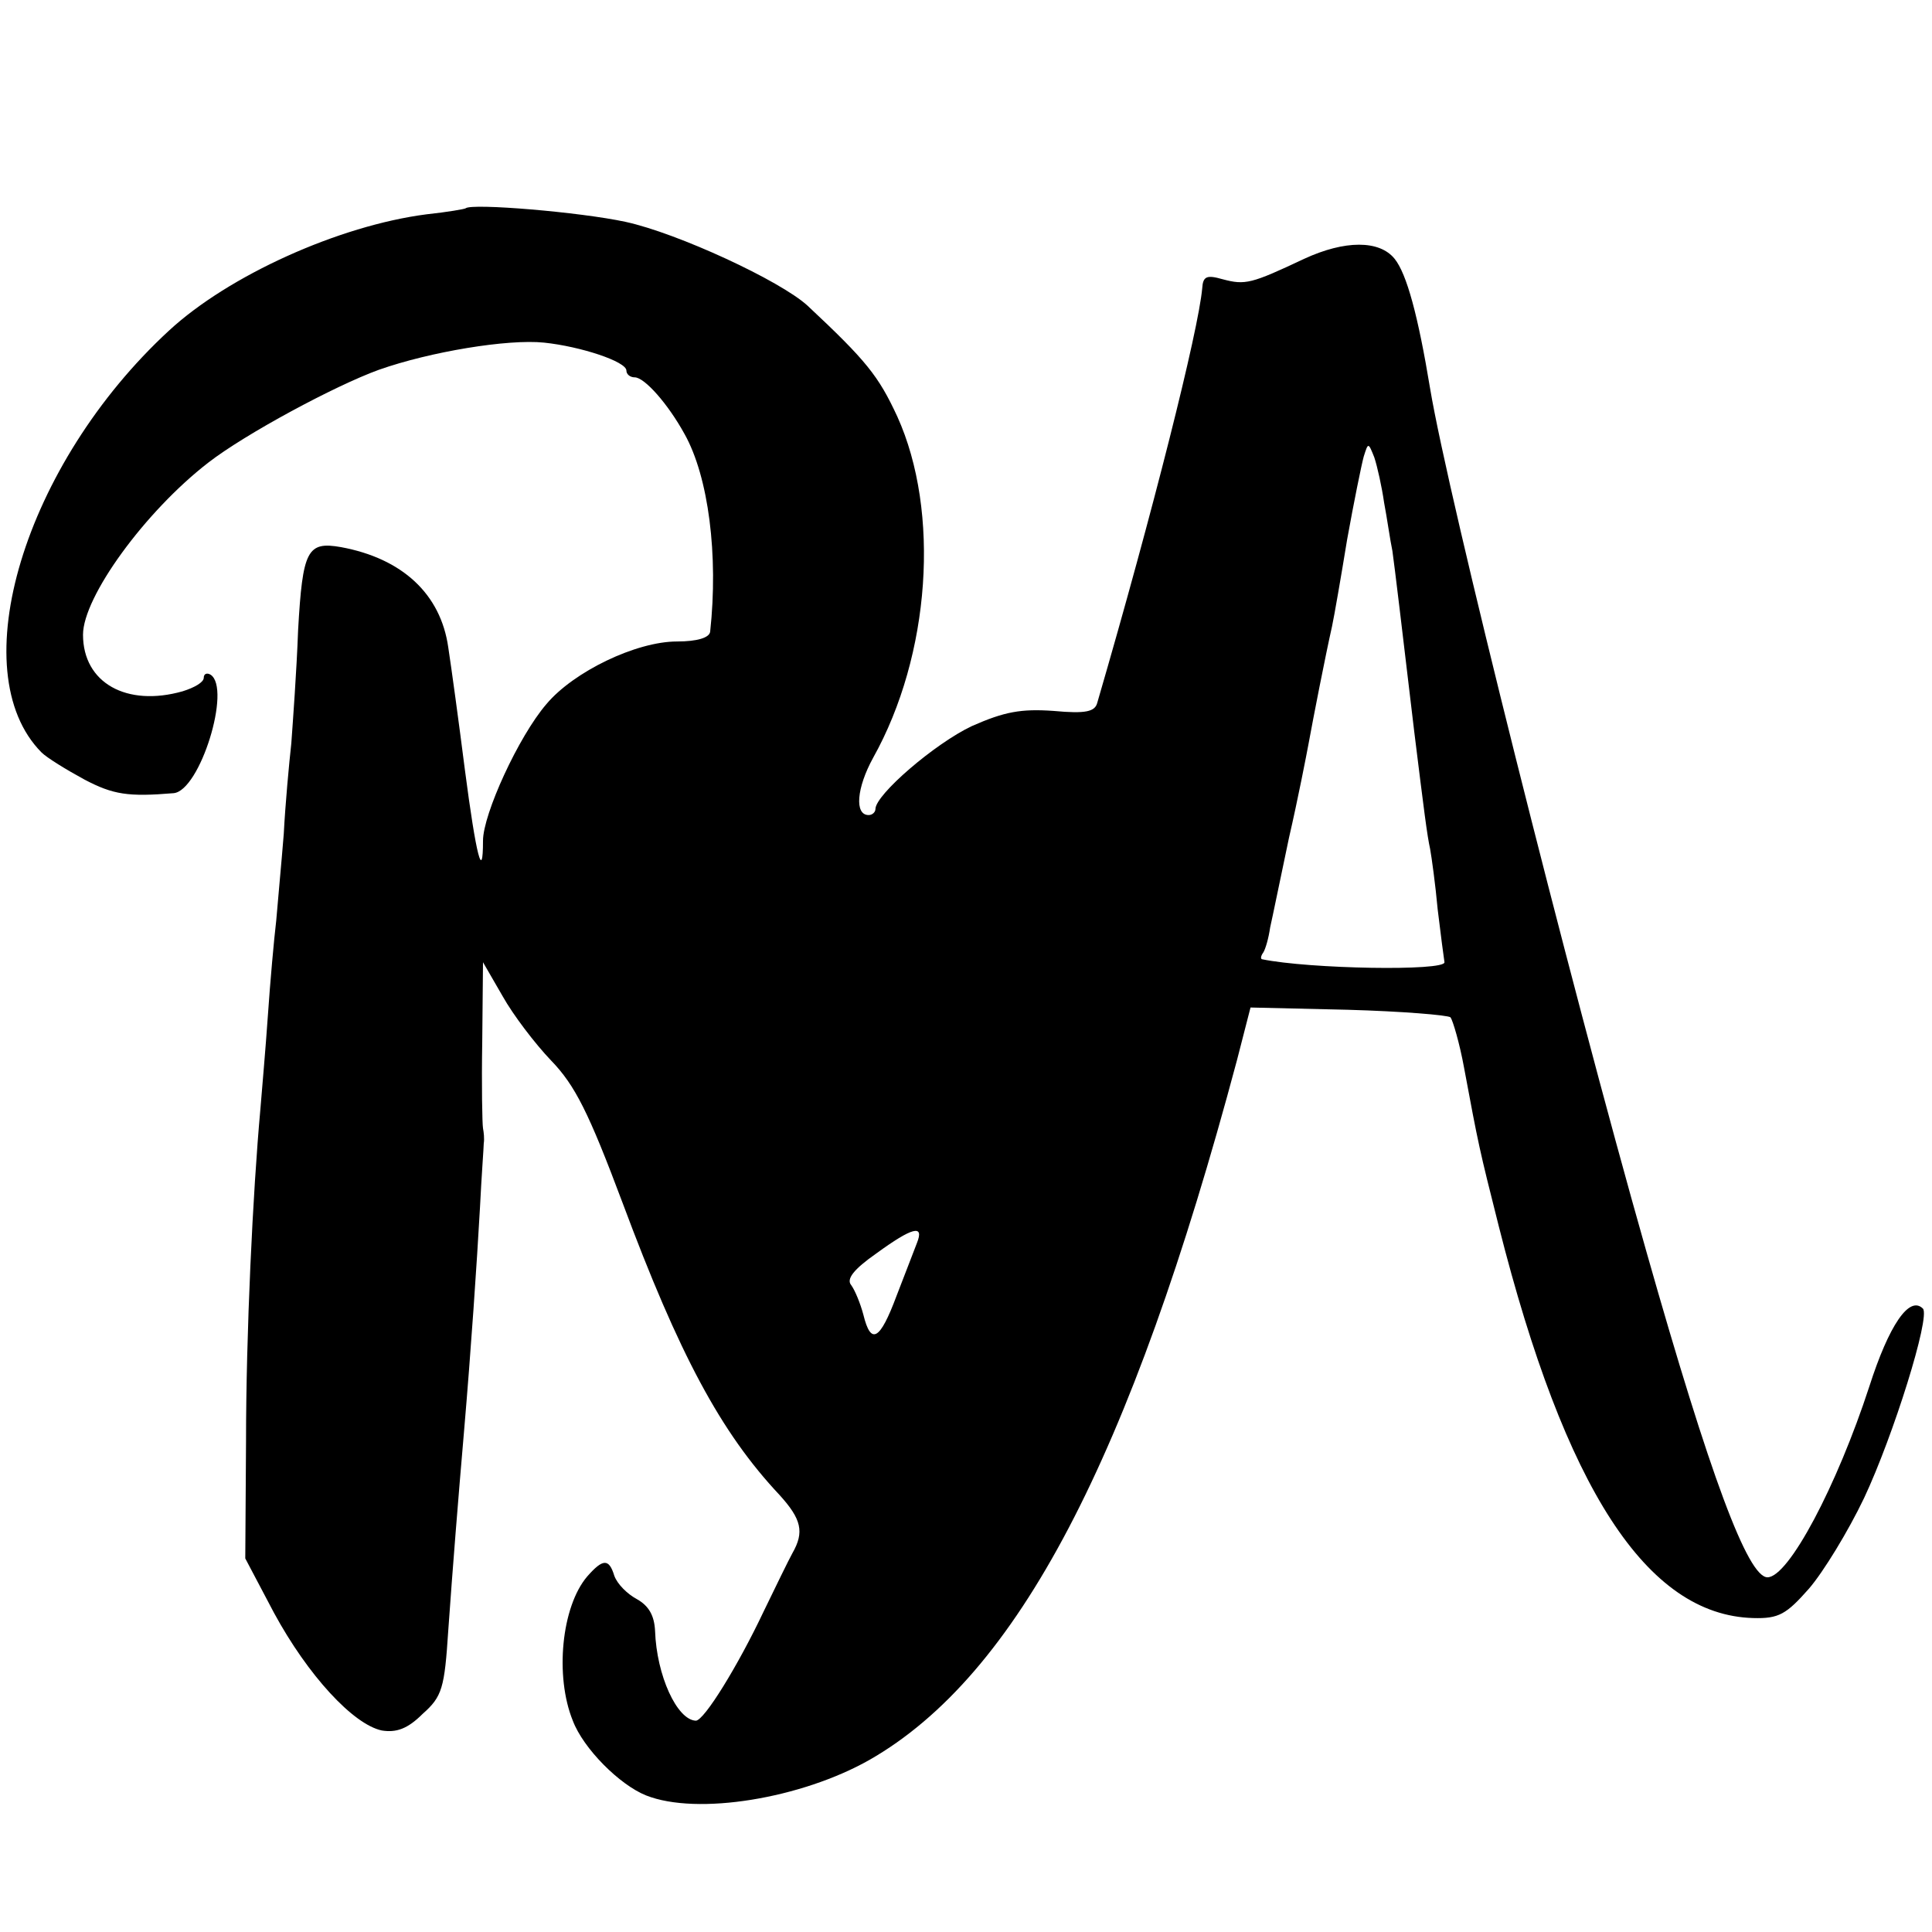
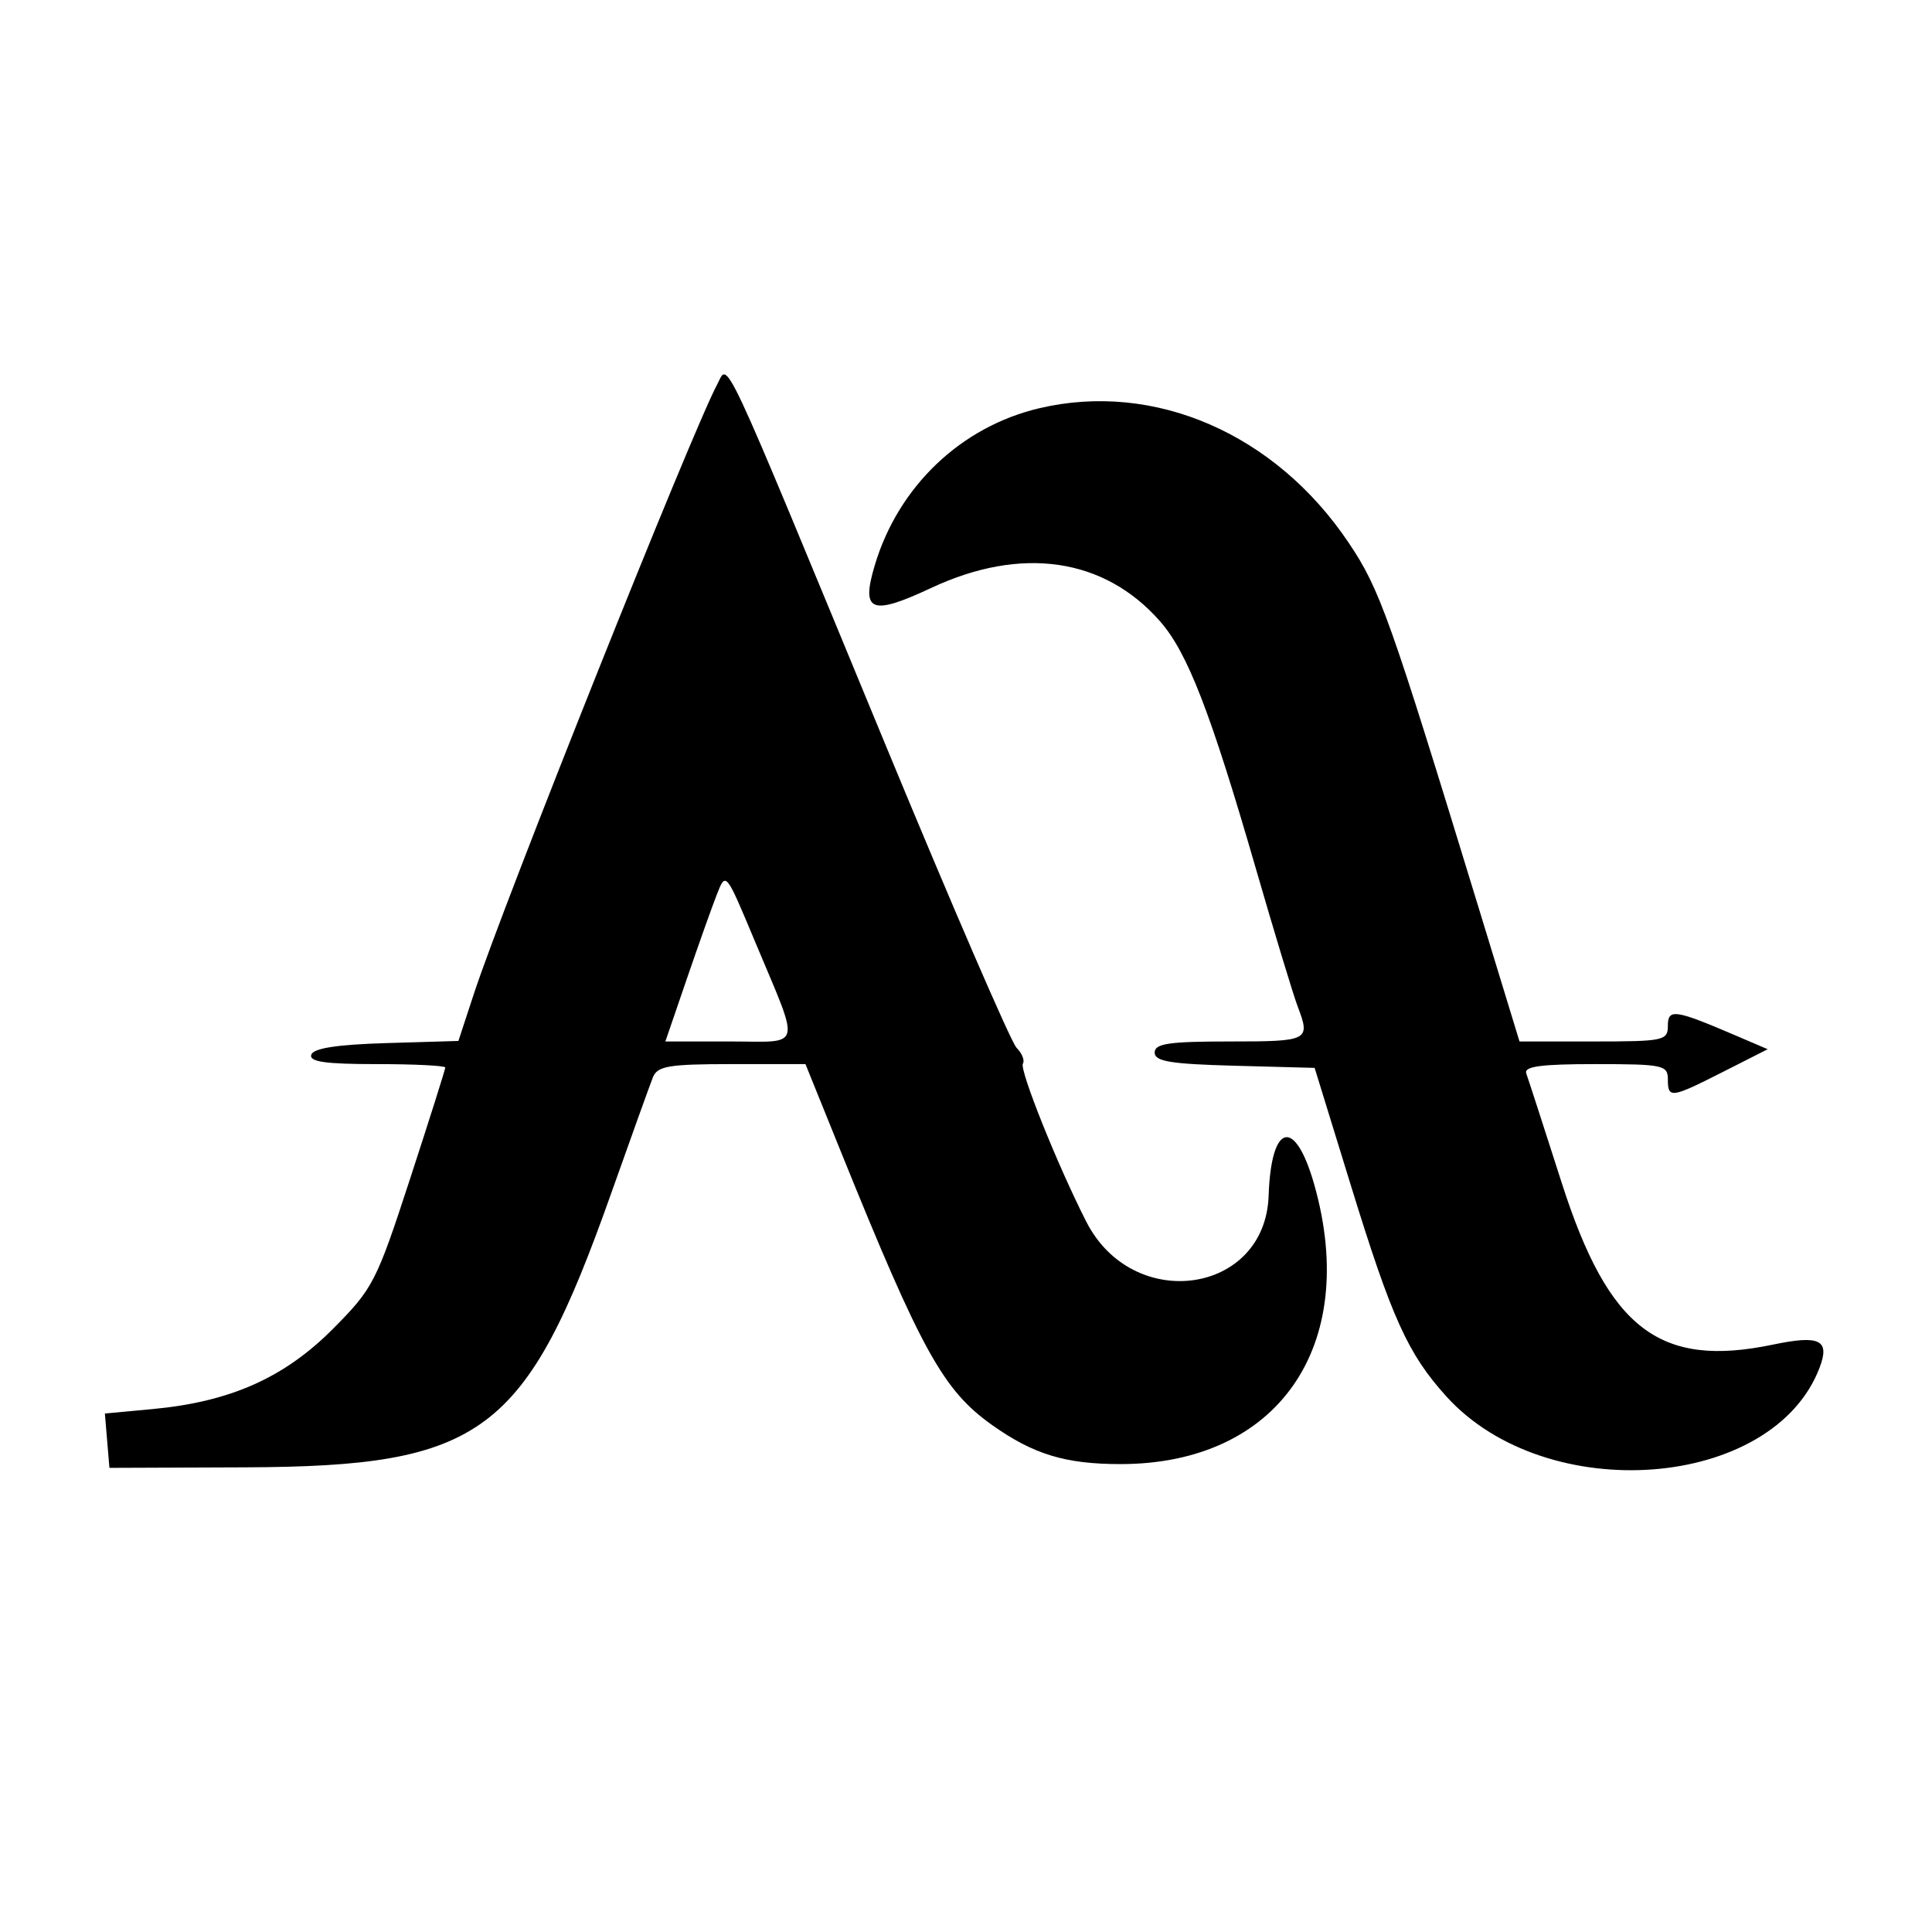
- <svg xmlns="http://www.w3.org/2000/svg" version="1.0" width="256pt" height="256pt" viewBox="0 0 256 256" preserveAspectRatio="xMidYMid meet">
-   <g transform="translate(0,256) scale(0.1,-0.1)" fill="#000000" stroke="none">
-     <path d="M617 2284 c-1 -1 -24 -5 -52 -8 -116 -15 -262 -81 -341 -154 -192 -177 -275 -452 -169 -559 7 -7 33 -23 57 -36 38 -20 58 -23 118 -18 35 3 77 139 49 157 -5 3 -9 1 -9 -4 0 -6 -12 -13 -28 -18 -74 -21 -132 11 -132 75 0 50 82 163 166 228 49 38 168 102 226 123 68 24 171 41 219 36 48 -5 109 -25 109 -37 0 -5 5 -9 11 -9 13 0 44 -35 66 -75 32 -57 45 -161 34 -262 -1 -8 -17 -13 -44 -13 -54 0 -137 -40 -173 -83 -37 -43 -84 -146 -84 -181 0 -55 -9 -21 -24 94 -8 63 -18 136 -22 162 -10 71 -61 118 -142 133 -45 8 -51 -4 -57 -110 -2 -55 -7 -122 -9 -150 -3 -27 -8 -81 -10 -120 -3 -38 -8 -90 -10 -115 -3 -25 -8 -81 -11 -125 -3 -44 -8 -100 -10 -125 -10 -110 -19 -297 -19 -440 l-1 -155 38 -72 c45 -83 105 -148 143 -156 19 -3 34 2 54 22 26 23 29 34 34 111 6 85 13 172 21 265 9 105 17 223 21 295 2 41 5 80 5 85 1 6 0 15 -1 20 -1 6 -2 57 -1 115 l1 105 26 -45 c14 -25 43 -63 64 -85 32 -33 50 -69 95 -189 75 -201 130 -304 208 -387 29 -32 33 -49 17 -77 -5 -9 -22 -44 -38 -77 -34 -72 -79 -145 -90 -145 -25 1 -52 60 -54 119 -1 20 -8 33 -24 42 -13 7 -26 20 -30 31 -7 23 -15 23 -36 -1 -34 -40 -43 -132 -19 -191 14 -37 62 -85 97 -99 68 -27 206 -4 296 47 196 112 346 399 487 927 l18 70 129 -3 c71 -2 132 -7 136 -10 3 -4 12 -34 18 -67 19 -102 20 -107 46 -210 88 -348 196 -515 337 -519 34 -1 44 5 74 39 19 22 52 76 73 120 39 83 88 240 78 251 -18 18 -45 -22 -71 -103 -43 -132 -107 -253 -135 -253 -26 0 -76 134 -160 430 -105 369 -263 1001 -287 1145 -16 97 -31 152 -47 172 -20 25 -66 25 -120 0 -70 -33 -78 -35 -108 -27 -21 6 -26 4 -27 -12 -5 -56 -65 -295 -139 -549 -3 -12 -15 -15 -58 -11 -43 3 -65 -1 -108 -20 -49 -23 -128 -91 -128 -110 0 -4 -4 -8 -9 -8 -19 0 -16 36 6 76 76 136 89 326 32 452 -25 54 -41 74 -119 147 -36 33 -172 96 -241 111 -60 13 -204 25 -212 18z m1217 -390 c4 -21 8 -50 11 -64 3 -21 13 -105 29 -240 13 -105 17 -137 21 -155 2 -11 7 -47 10 -80 4 -33 8 -64 9 -70 1 -12 -179 -9 -242 4 -2 1 -1 5 2 9 3 5 7 19 9 33 3 13 14 67 25 119 12 52 23 109 26 125 6 33 22 115 31 155 3 14 12 66 20 115 9 50 19 99 22 110 6 19 6 19 14 -1 4 -12 10 -39 13 -60z m-619 -981 c-4 -10 -16 -42 -27 -70 -22 -59 -34 -66 -44 -25 -4 15 -11 32 -16 39 -7 8 3 21 33 42 48 35 64 39 54 14z" />
-   </g>
+ <svg xmlns="http://www.w3.org/2000/svg" viewBox="0 0 256 256">
+   <path d="M95.011 50.979c-3.33 6.222-28.302 68.772-32.215 80.694l-2.055 6.258-9.539.284c-6.531.195-9.671.679-9.954 1.535-.311.939 1.848 1.25 8.669 1.25 4.996 0 9.083.204 9.083.453 0 .249-2.099 6.887-4.665 14.75-4.473 13.706-4.896 14.529-10.25 19.909-6.416 6.447-13.59 9.637-23.82 10.592l-6.368.595.302 3.6.301 3.601 18-.07c31.501-.123 37.156-4.355 48.475-36.281 2.662-7.507 5.154-14.436 5.539-15.399.6-1.499 2.098-1.75 10.457-1.75h9.757l4.752 11.75c10.641 26.31 13.514 31.494 20.002 36.091 5.47 3.875 9.697 5.159 16.989 5.159 20.86 0 31.72-15.644 25.684-37-2.547-9.013-5.726-8.258-6.055 1.438-.444 13.081-17.966 15.586-24.155 3.453-3.792-7.432-8.897-20.16-8.405-20.956.263-.426-.117-1.373-.845-2.104-.728-.732-8.577-18.881-17.442-40.331-22.172-53.646-20.675-50.448-22.242-47.521m42.707 3.113c-10.381 2.444-18.673 10.349-21.798 20.781-1.862 6.213-.504 6.763 7.476 3.029 11.96-5.597 22.924-3.997 30.317 4.424 3.634 4.138 6.689 12.022 12.682 32.724 2.476 8.552 4.975 16.794 5.554 18.315 1.716 4.514 1.483 4.635-8.949 4.635-8.12 0-10 .276-10 1.466 0 1.178 2.082 1.522 10.598 1.75l10.598.284 4.811 15.611c5.42 17.589 7.541 22.276 12.626 27.904 13.276 14.696 43.318 12.395 49.471-3.789 1.398-3.676.03-4.358-6.145-3.065-15.034 3.15-21.809-2.029-28.018-21.415-2.334-7.285-4.448-13.808-4.699-14.496-.345-.945 1.889-1.25 9.151-1.25 8.94 0 9.607.139 9.607 2 0 2.589.394 2.536 7.364-.999l5.865-2.974-4.365-1.869c-7.952-3.405-8.864-3.531-8.864-1.225 0 1.949-.56 2.067-9.828 2.067h-9.829l-5.273-17.25c-11.97-39.152-13.215-42.654-17.374-48.847-9.699-14.444-25.716-21.405-40.978-17.811M94.995 118.5c-.648 1.65-2.449 6.713-4.004 11.25L88.165 138h8.485c9.85 0 9.508 1.392 3.307-13.444-3.784-9.053-3.786-9.055-4.962-6.056" fill-rule="evenodd" />
</svg>
